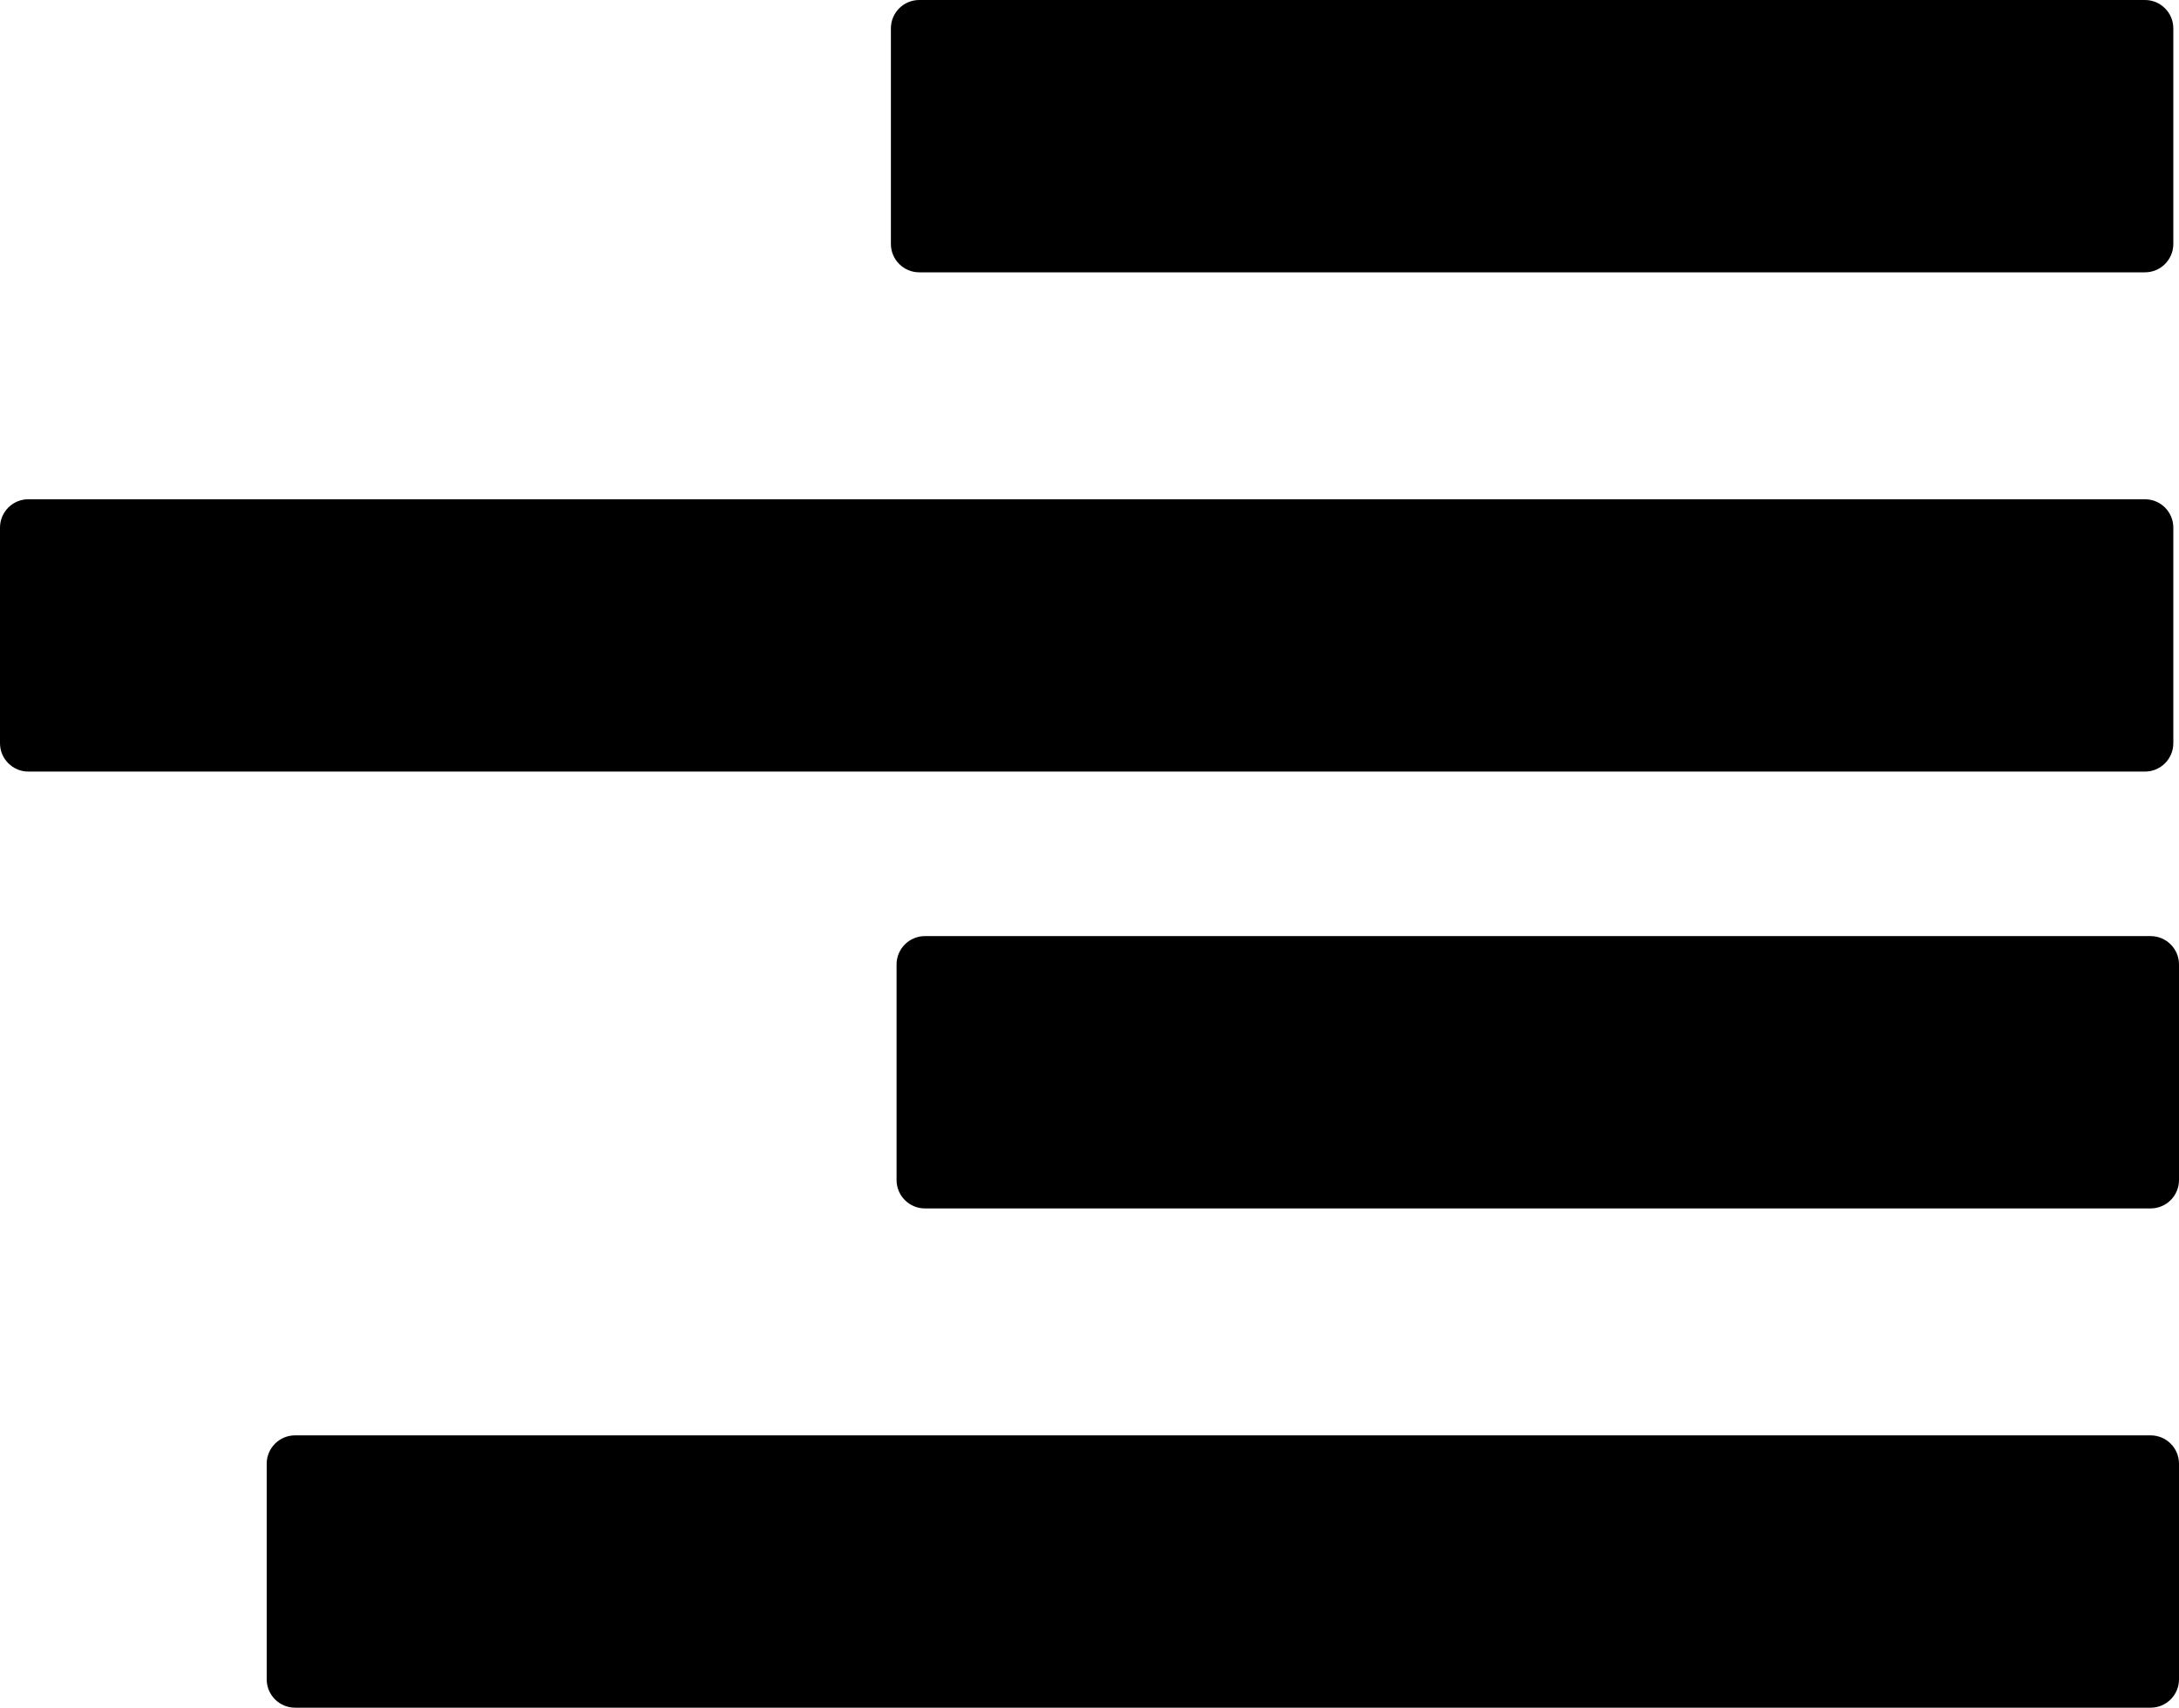
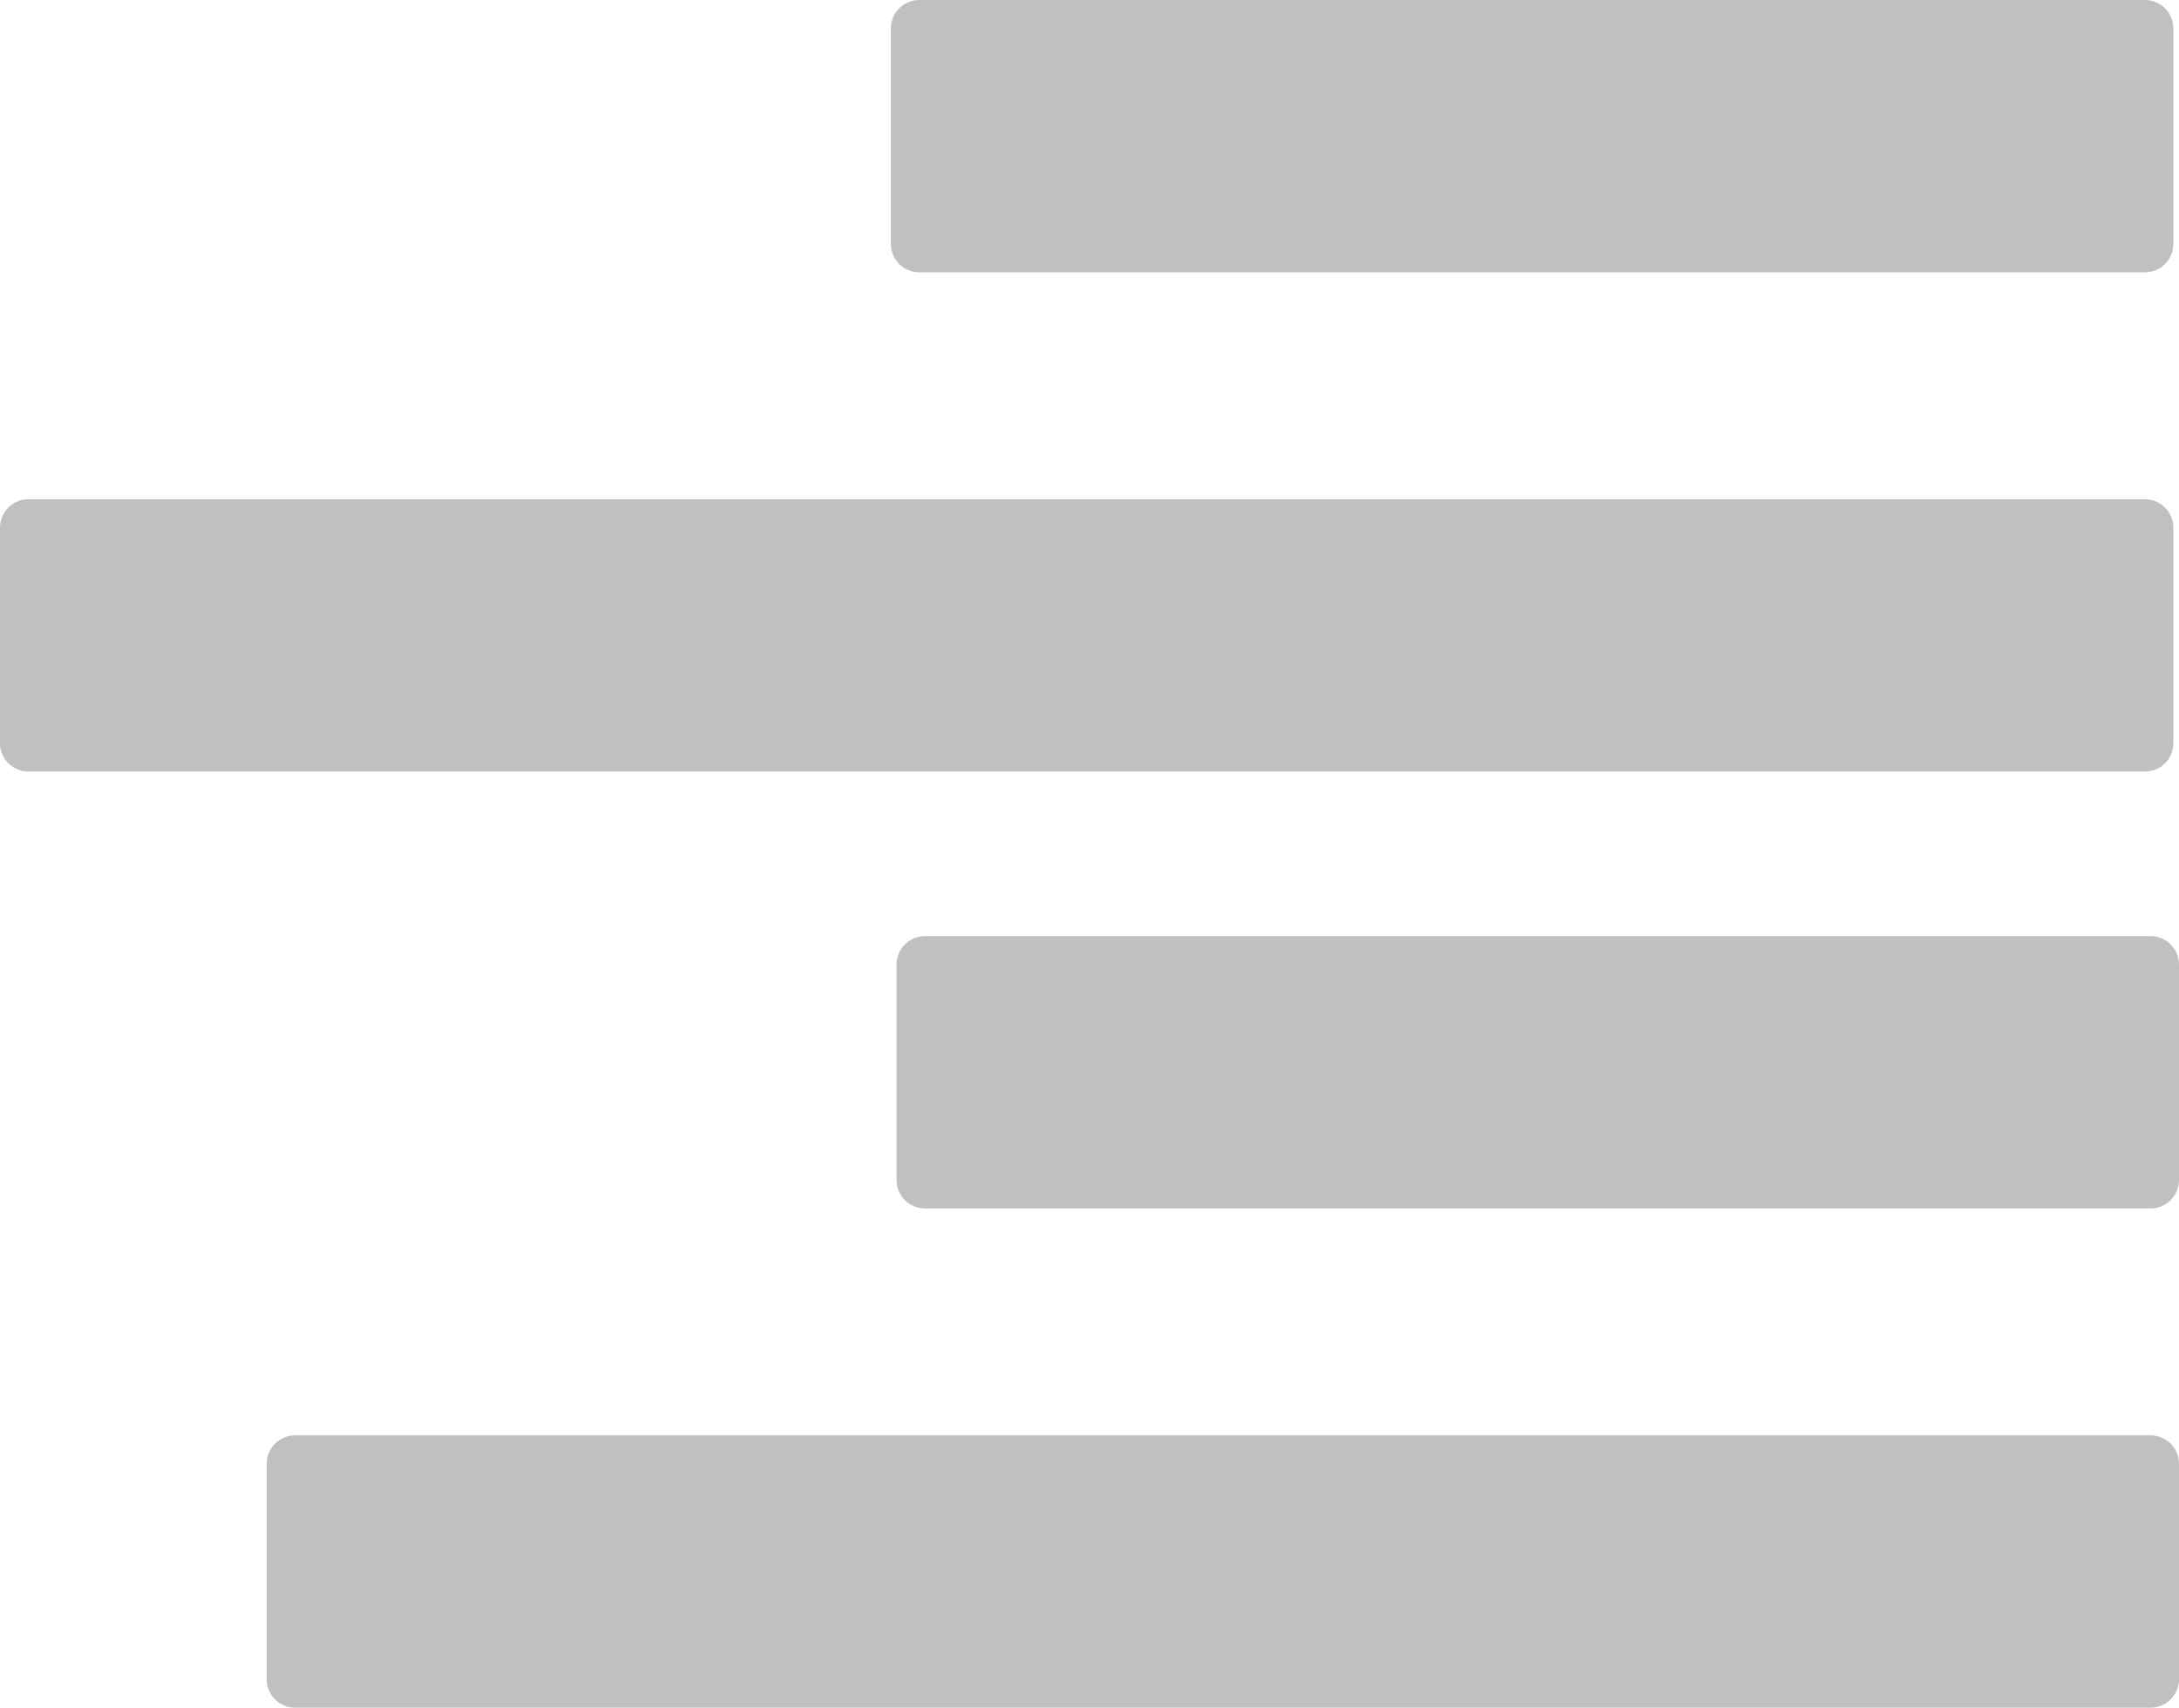
<svg xmlns="http://www.w3.org/2000/svg" width="384" height="301" viewBox="0 0 384 301" fill="none">
-   <rect y="88" width="383" height="48" rx="5" fill="black" />
-   <path d="M158 170C158 167.239 160.239 165 163 165H379C381.761 165 384 167.239 384 170V208C384 210.761 381.761 213 379 213H163C160.239 213 158 210.761 158 208V170Z" fill="black" />
-   <path d="M157 5C157 2.239 159.239 0 162 0H378C380.761 0 383 2.239 383 5V43C383 45.761 380.761 48 378 48H162C159.239 48 157 45.761 157 43V5Z" fill="black" />
-   <rect x="47" y="253" width="337" height="48" rx="5" fill="black" />
+   <rect y="88" width="383" height="48" rx="5" fill="#C0C0C0" />
+   <path d="M158 170C158 167.239 160.239 165 163 165H379C381.761 165 384 167.239 384 170V208C384 210.761 381.761 213 379 213H163C160.239 213 158 210.761 158 208V170Z" fill="#C0C0C0" />
+   <path d="M157 5C157 2.239 159.239 0 162 0H378C380.761 0 383 2.239 383 5V43C383 45.761 380.761 48 378 48H162C159.239 48 157 45.761 157 43V5Z" fill="#C0C0C0" />
+   <rect x="47" y="253" width="337" height="48" rx="5" fill="#C0C0C0" />
</svg>
